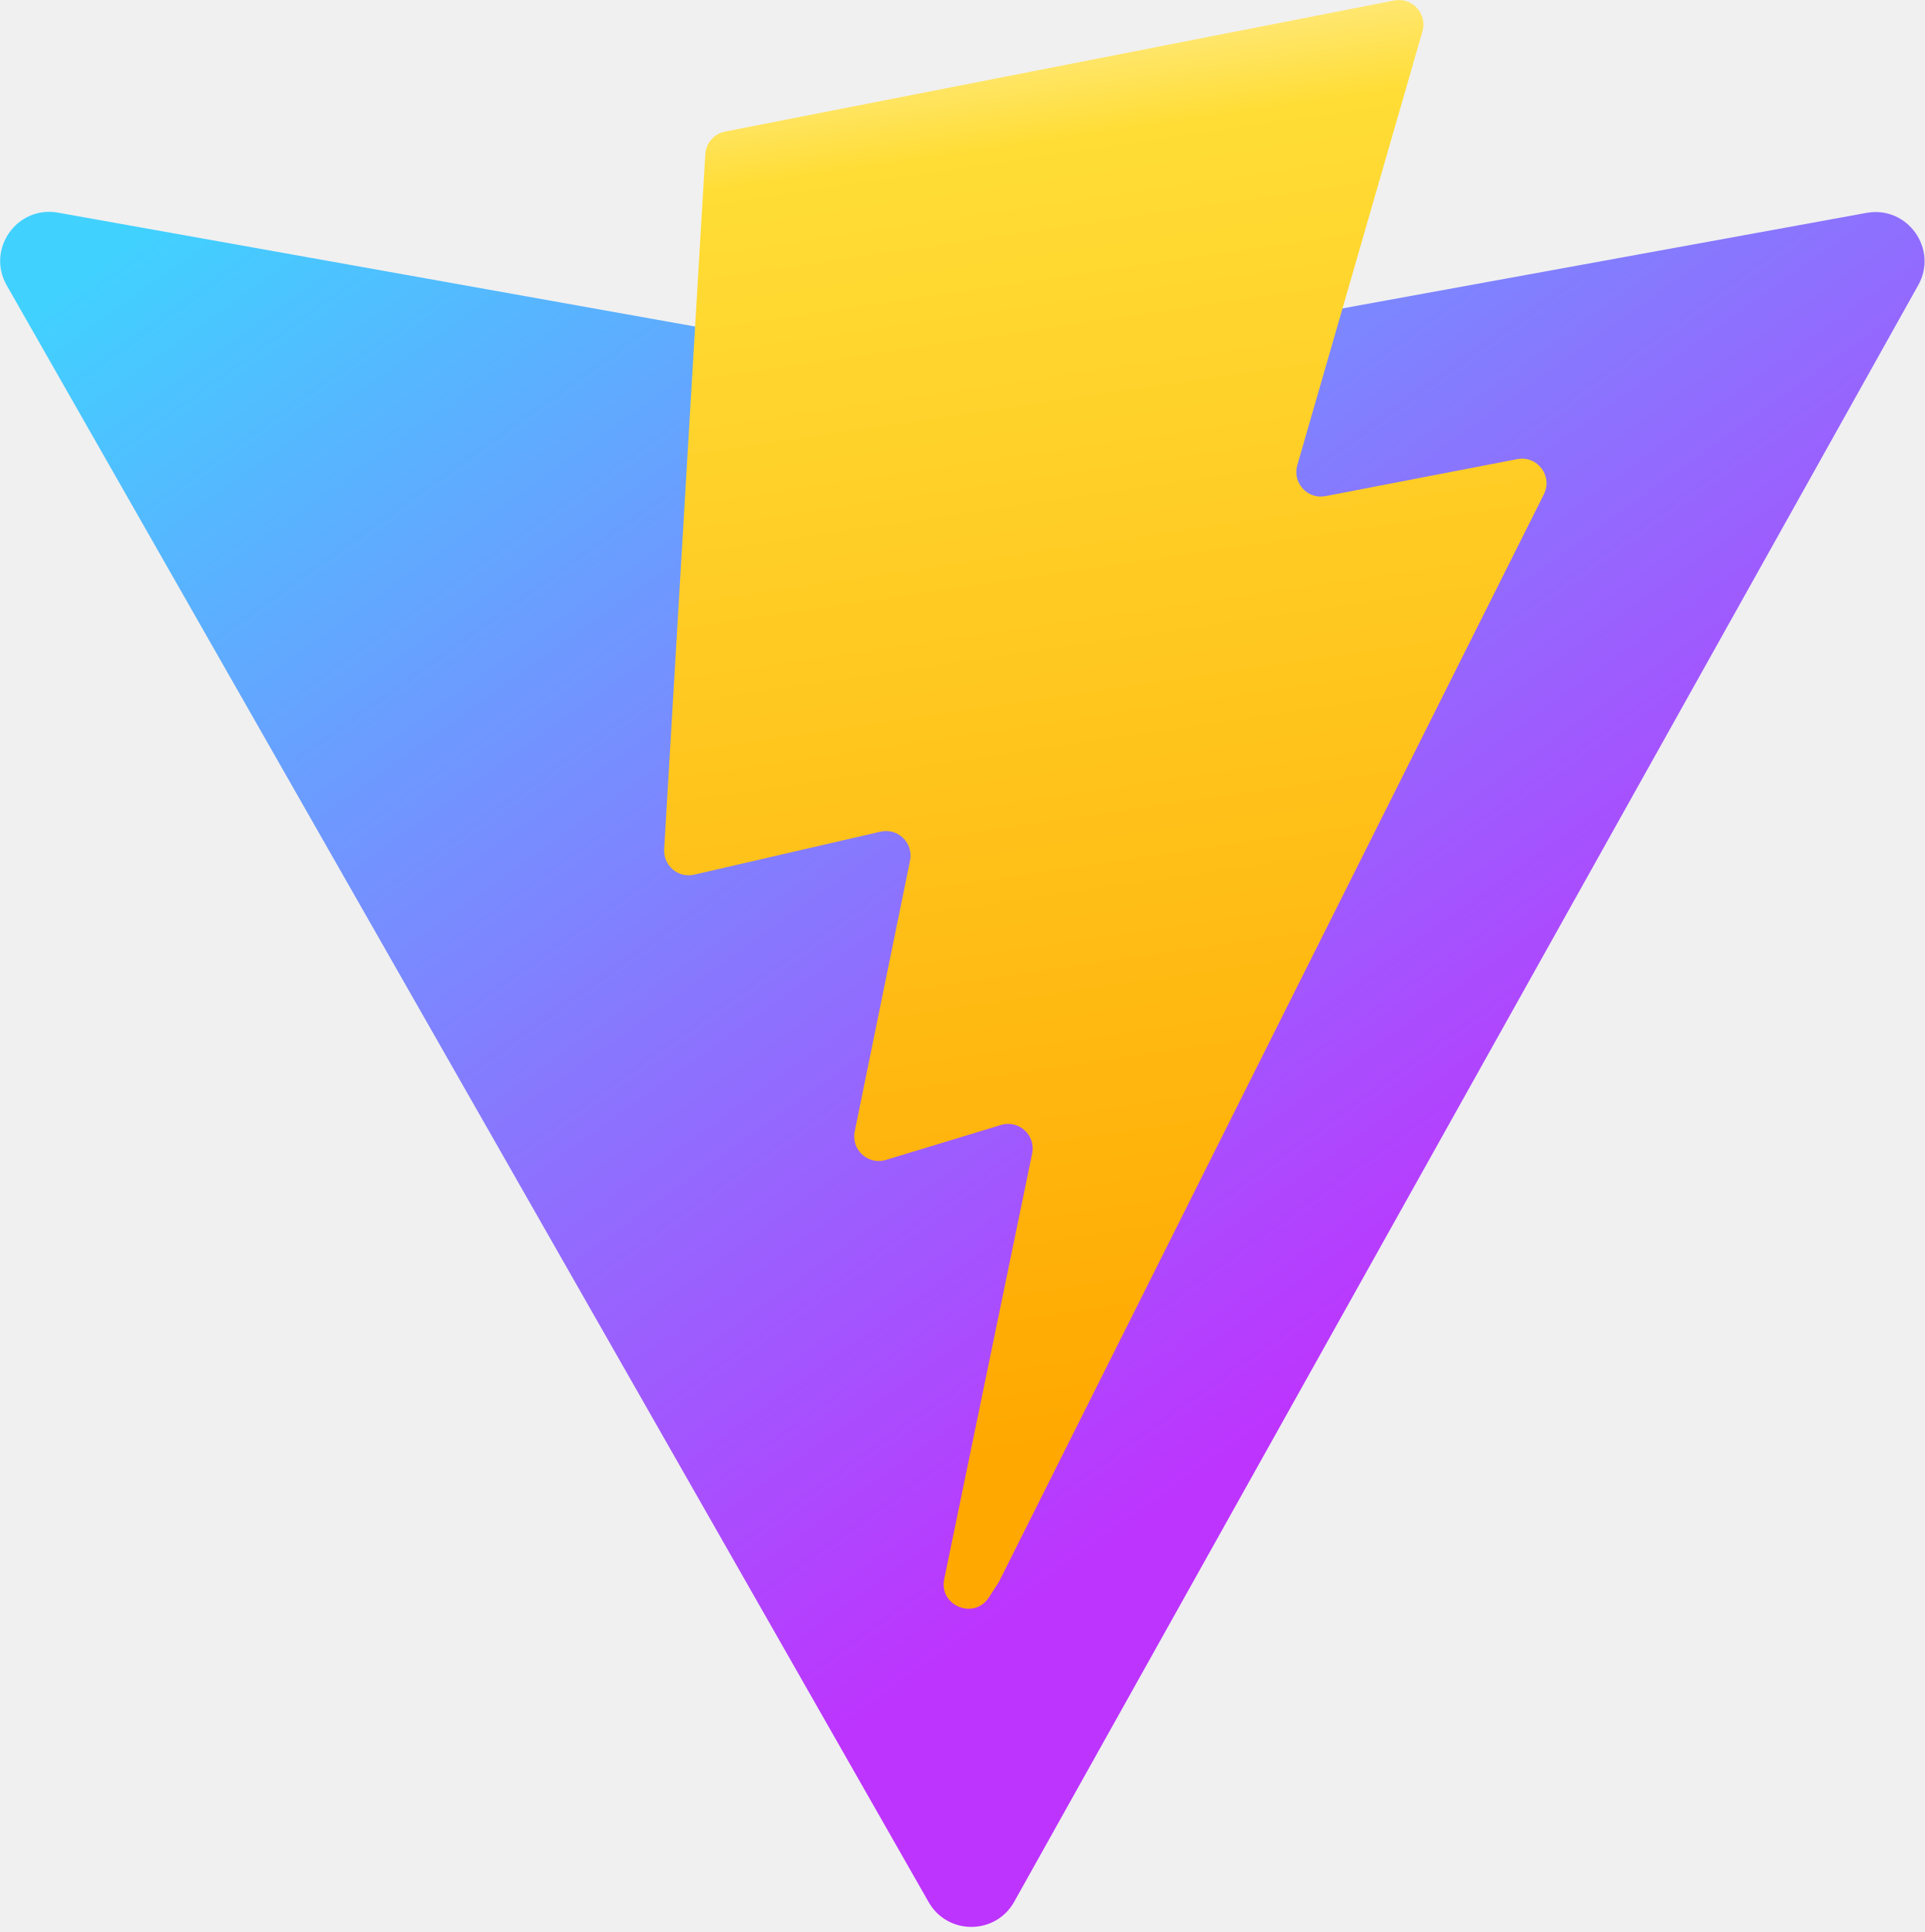
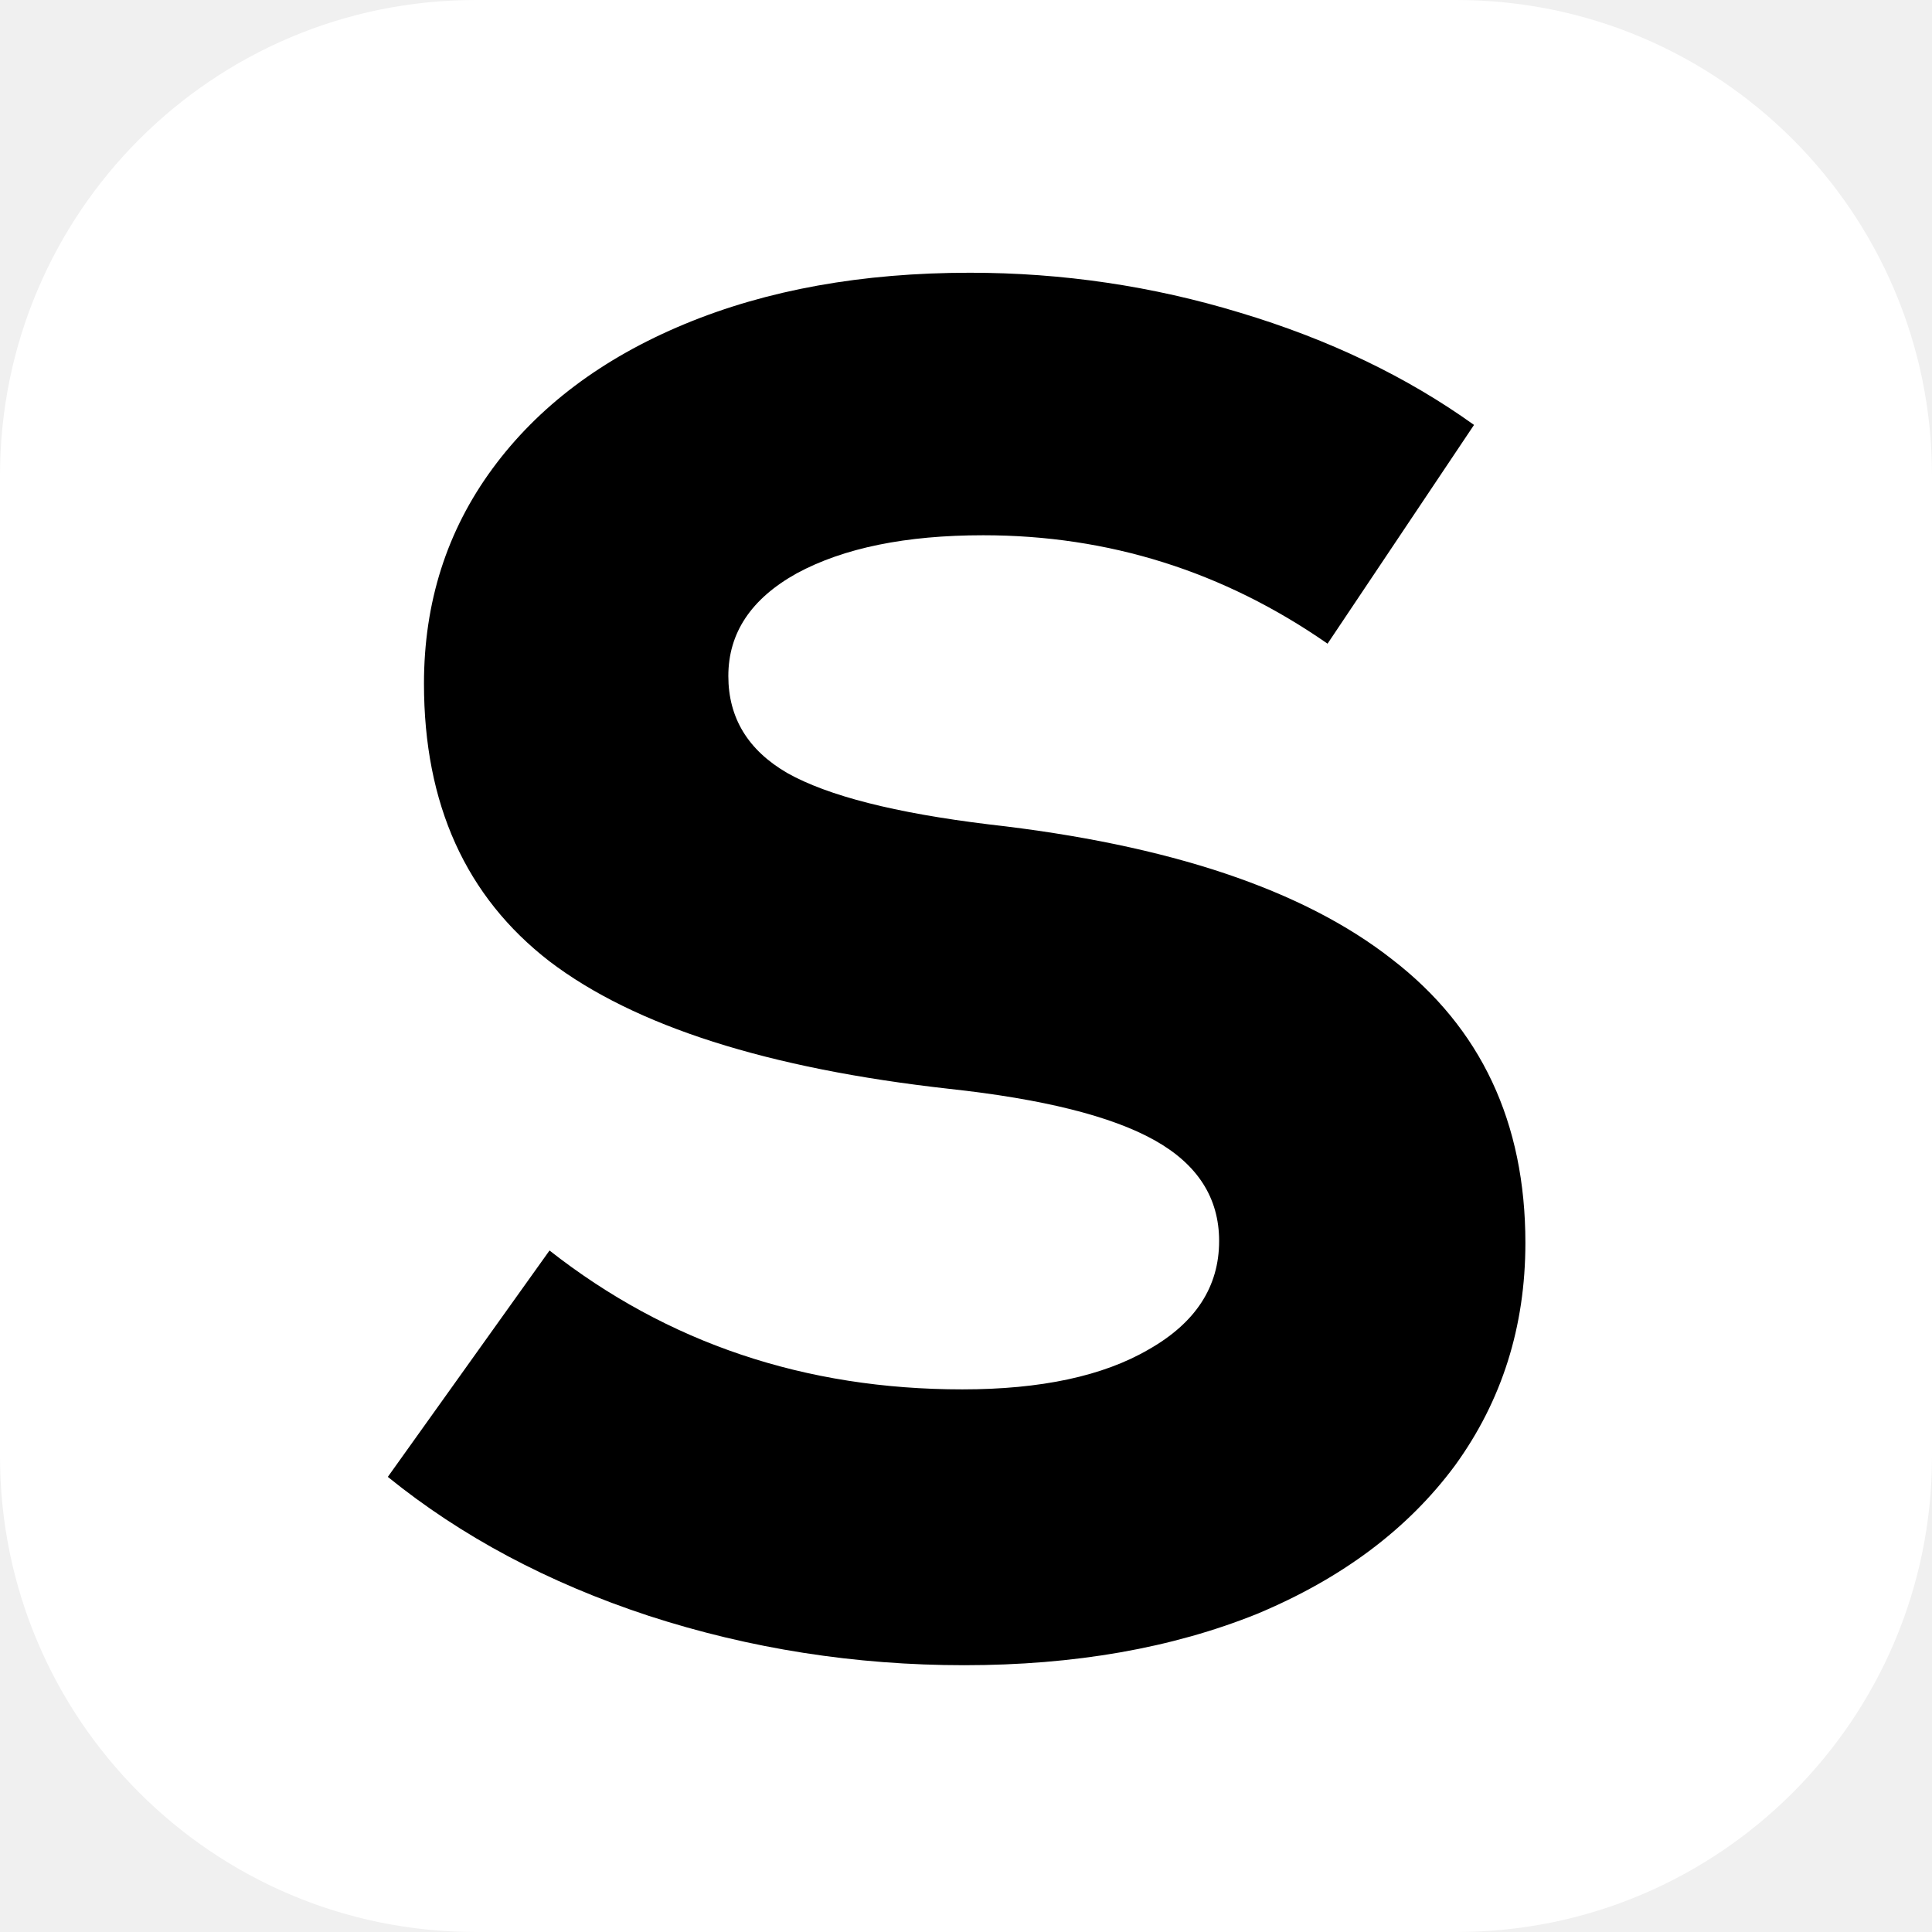
- <svg xmlns="http://www.w3.org/2000/svg" aria-hidden="true" role="img" class="iconify iconify--logos" width="31.88" height="32" preserveAspectRatio="xMidYMid meet" viewBox="0 0 256 257">
-   <defs>
-     <linearGradient id="IconifyId1813088fe1fbc01fb466" x1="-.828%" x2="57.636%" y1="7.652%" y2="78.411%">
-       <stop offset="0%" stop-color="#41D1FF" />
-       <stop offset="100%" stop-color="#BD34FE" />
-     </linearGradient>
-     <linearGradient id="IconifyId1813088fe1fbc01fb467" x1="43.376%" x2="50.316%" y1="2.242%" y2="89.03%">
-       <stop offset="0%" stop-color="#FFEA83" />
-       <stop offset="8.333%" stop-color="#FFDD35" />
-       <stop offset="100%" stop-color="#FFA800" />
-     </linearGradient>
-   </defs>
-   <path fill="url(#IconifyId1813088fe1fbc01fb466)" d="M255.153 37.938L134.897 252.976c-2.483 4.44-8.862 4.466-11.382.048L.875 37.958c-2.746-4.814 1.371-10.646 6.827-9.67l120.385 21.517a6.537 6.537 0 0 0 2.322-.004l117.867-21.483c5.438-.991 9.574 4.796 6.877 9.62Z" />
-   <path fill="url(#IconifyId1813088fe1fbc01fb467)" d="M185.432.063L96.44 17.501a3.268 3.268 0 0 0-2.634 3.014l-5.474 92.456a3.268 3.268 0 0 0 3.997 3.378l24.777-5.718c2.318-.535 4.413 1.507 3.936 3.838l-7.361 36.047c-.495 2.426 1.782 4.5 4.151 3.78l15.304-4.649c2.372-.72 4.652 1.36 4.15 3.788l-11.698 56.621c-.732 3.542 3.979 5.473 5.943 2.437l1.313-2.028l72.516-144.72c1.215-2.423-.88-5.186-3.54-4.672l-25.505 4.922c-2.396.462-4.435-1.77-3.759-4.114l16.646-57.705c.677-2.35-1.37-4.583-3.769-4.113Z" />
+ <svg xmlns="http://www.w3.org/2000/svg" width="130" height="130" viewBox="0 0 130 130" fill="none">
+   <rect width="130" height="130" rx="32" fill="white" />
+   <path d="M64.88 112.048C57.541 112.048 50.459 110.939 43.632 108.72C36.891 106.501 31.045 103.387 26.096 99.376L36.976 84.144C44.912 90.373 54.171 93.488 64.752 93.488C70.043 93.488 74.224 92.592 77.296 90.8C80.453 89.008 82.032 86.576 82.032 83.504C82.032 80.603 80.581 78.341 77.68 76.72C74.779 75.099 70.171 73.947 63.856 73.264C51.653 71.899 42.693 69.04 36.976 64.688C31.344 60.336 28.528 54.107 28.528 46C28.528 40.539 30.064 35.717 33.136 31.536C36.208 27.355 40.517 24.112 46.064 21.808C51.611 19.504 58.011 18.352 65.264 18.352C71.493 18.352 77.552 19.248 83.44 21.04C89.413 22.832 94.661 25.349 99.184 28.592L89.328 43.312C82.331 38.448 74.608 36.016 66.16 36.016C60.955 36.016 56.773 36.869 53.616 38.576C50.544 40.283 49.008 42.587 49.008 45.488C49.008 48.304 50.331 50.48 52.976 52.016C55.707 53.552 60.229 54.704 66.544 55.472C78.661 56.837 87.707 59.867 93.68 64.56C99.653 69.168 102.64 75.525 102.64 83.632C102.64 89.264 101.061 94.256 97.904 98.608C94.747 102.875 90.309 106.203 84.592 108.592C78.875 110.896 72.304 112.048 64.88 112.048Z" fill="black" />
</svg>
